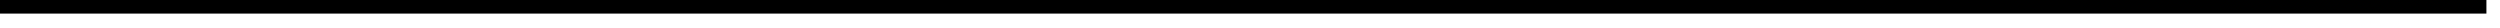
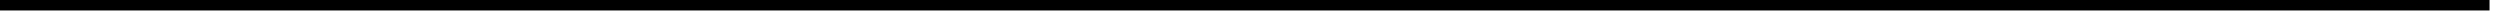
- <svg xmlns="http://www.w3.org/2000/svg" version="1.1" width="184px" height="2px">
-   <g transform="matrix(1 0 0 1 -519 -35 )">
-     <path d="M 519 35.5  L 702 35.5  " stroke-width="1" stroke="#000000" fill="none" />
+ <svg xmlns="http://www.w3.org/2000/svg" version="1.1" width="239px" height="2px">
+   <g transform="matrix(1 0 0 1 -42 -118 )">
+     <path d="M 42 118.5  L 280 118.5  " stroke-width="1" stroke="#000000" fill="none" />
  </g>
</svg>
